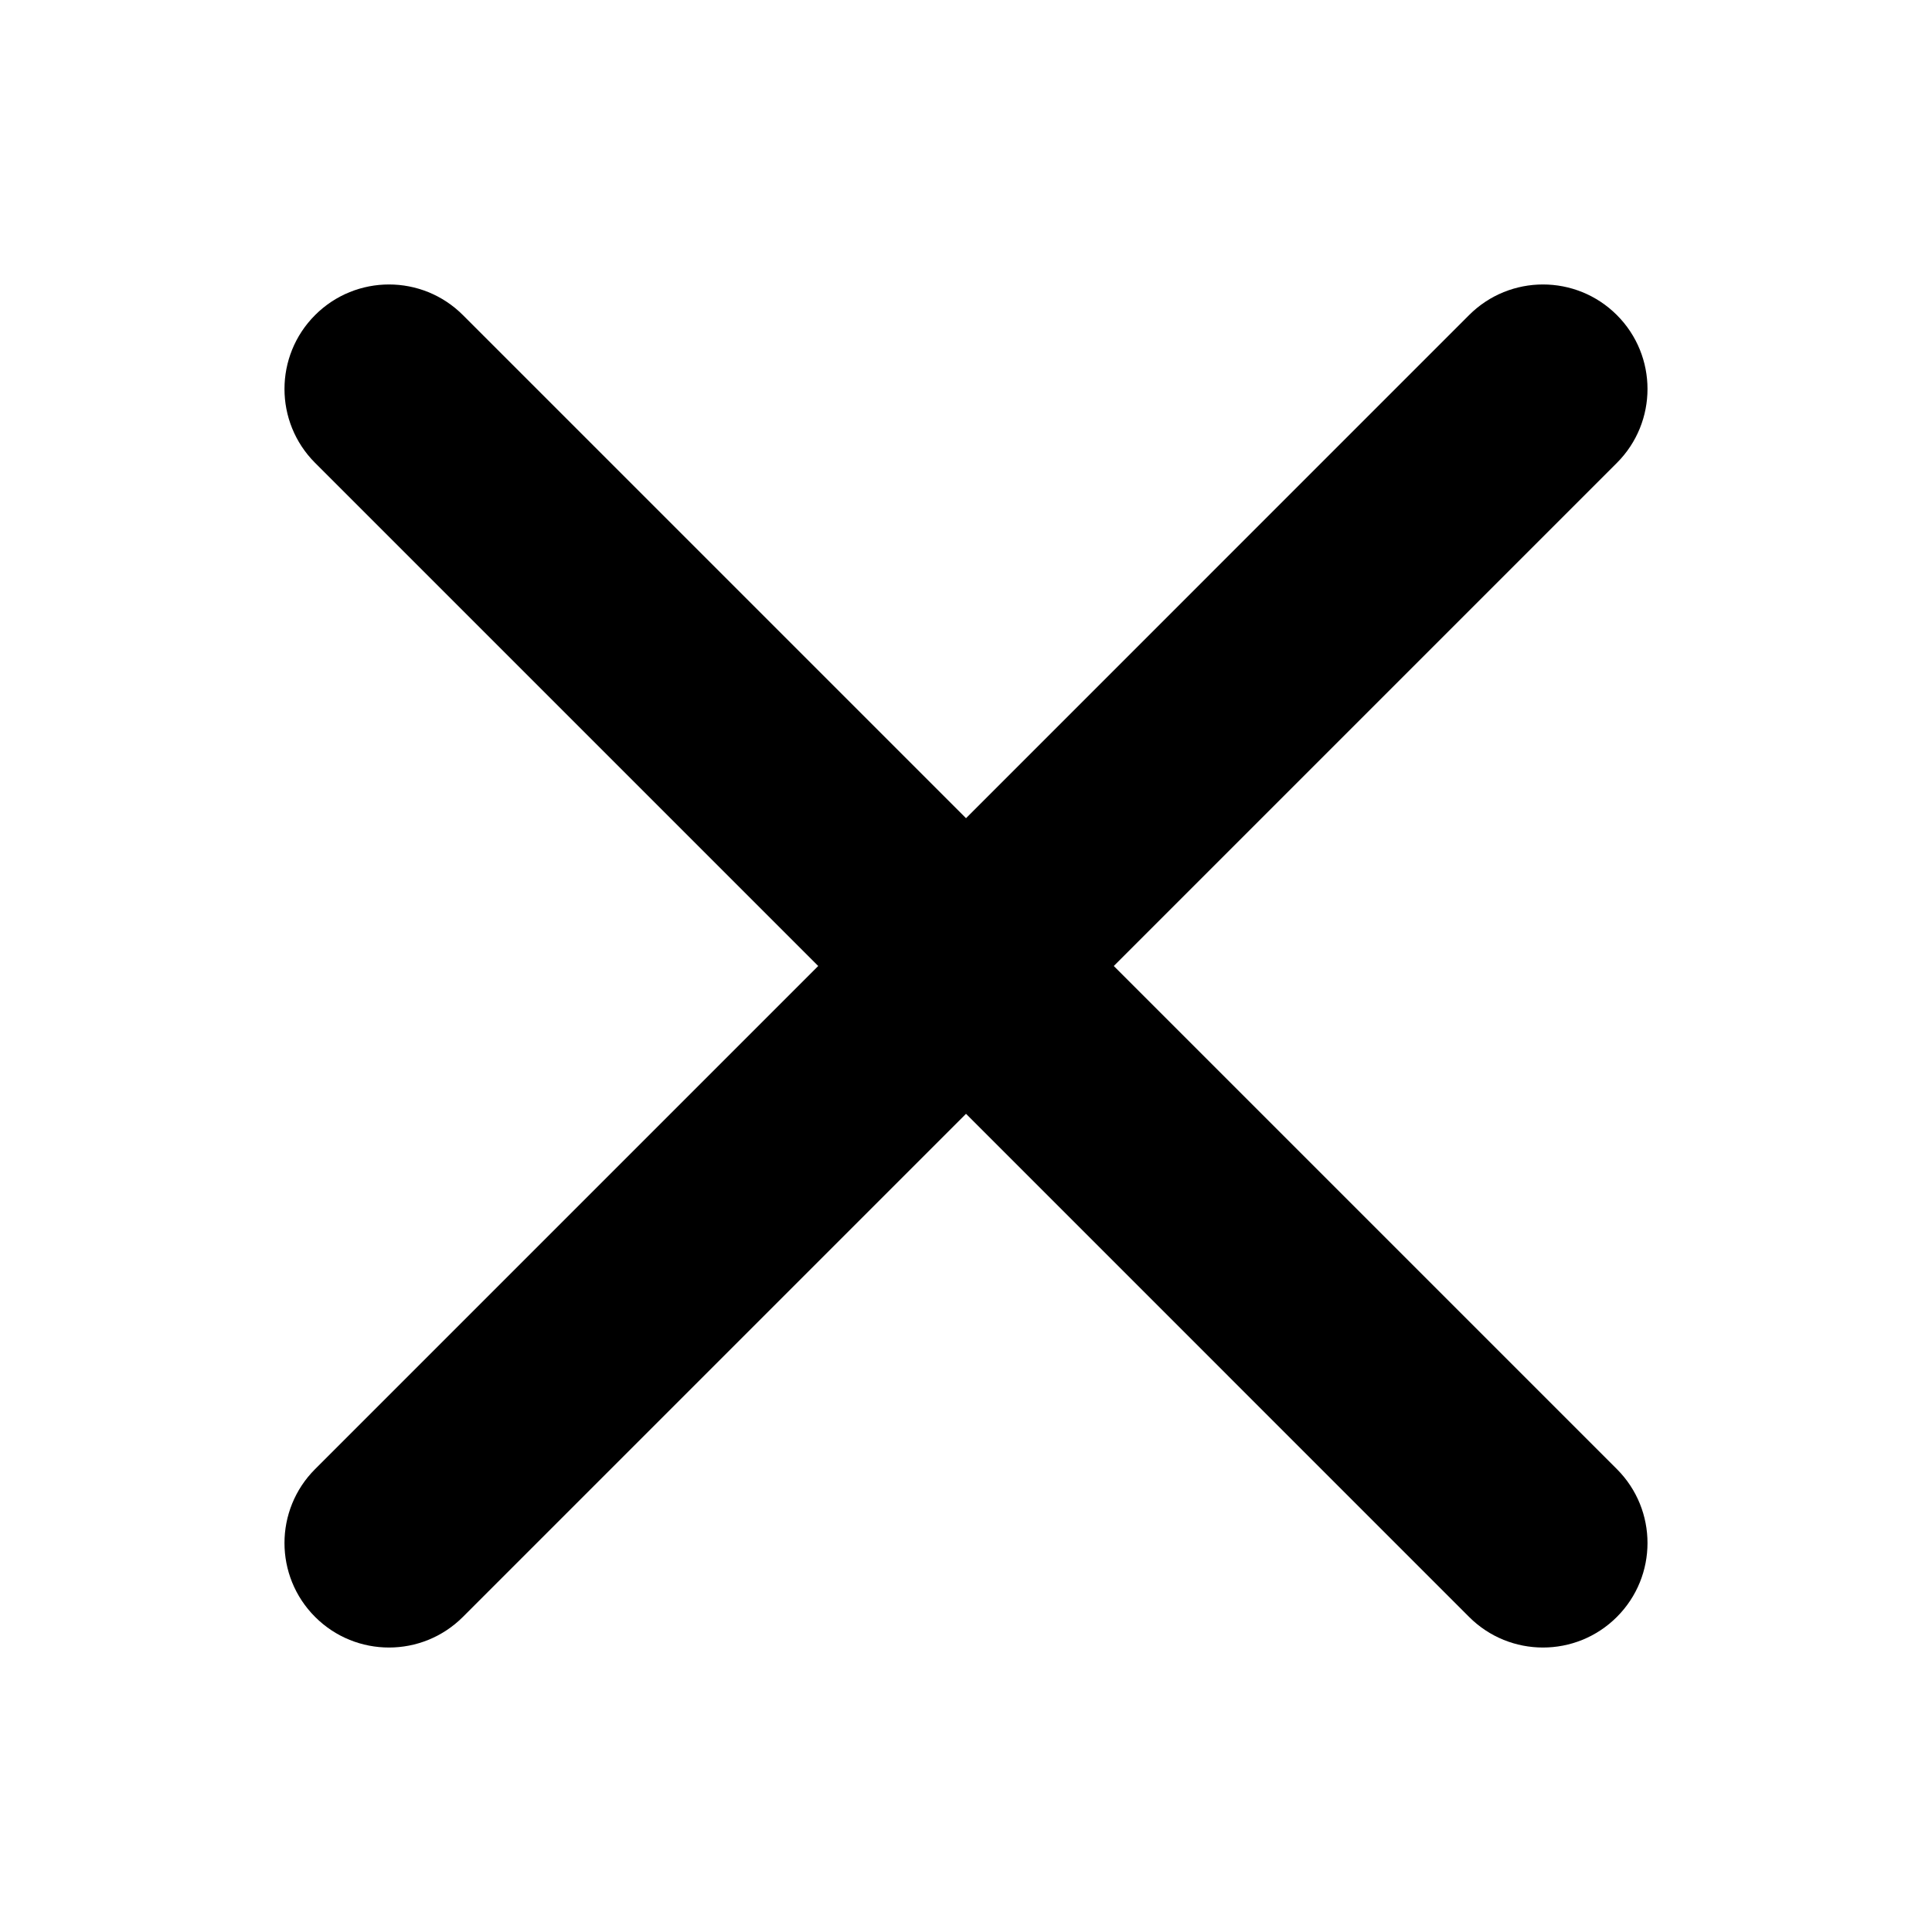
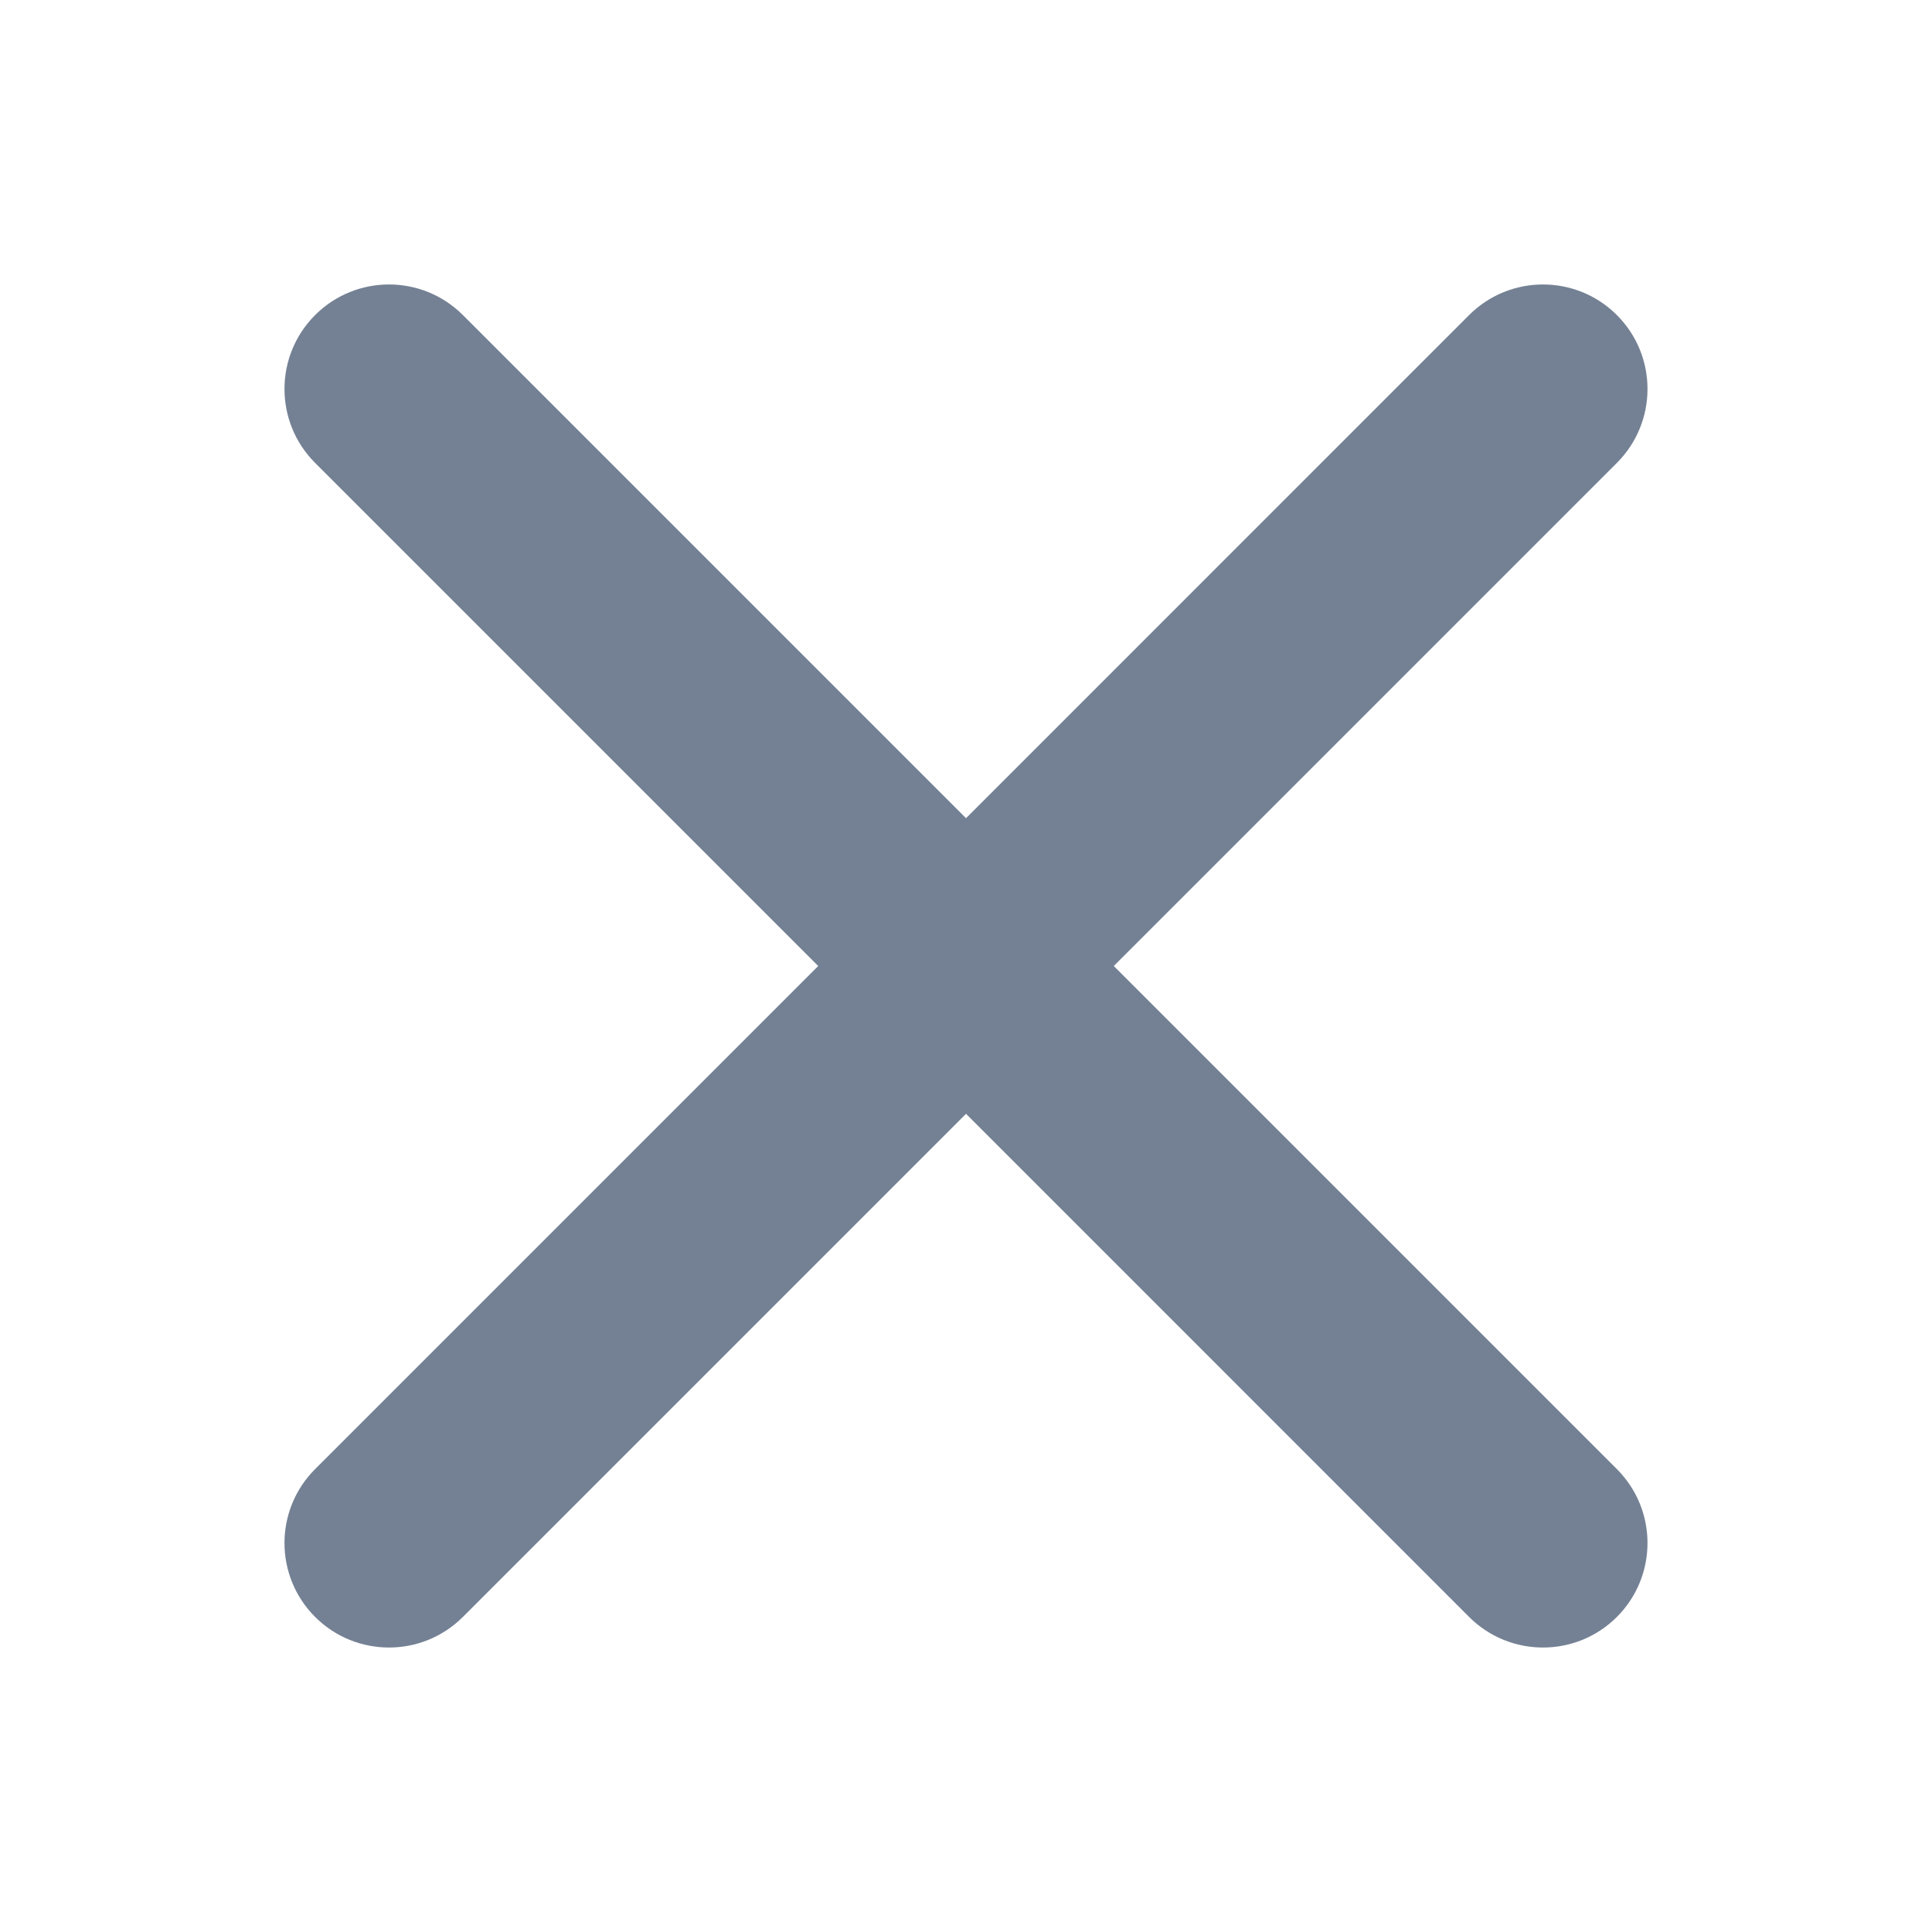
<svg xmlns="http://www.w3.org/2000/svg" id="Layer_1" data-name="Layer 1" viewBox="0 0 512 512">
  <g id="Page-1">
    <g id="_1" data-name="1">
      <g id="Group-2">
        <g id="Path-2">
-           <path d="M428.493,389.33a27.697,27.697,0,0,1-39.17,39.17l-133.32-133.33L122.673,428.5a27.697,27.697,0,0,1-39.17-39.17L216.833,256,83.504,122.67a27.697,27.697,0,0,1,39.17-39.17l133.33,133.33L389.323,83.5a27.697,27.697,0,1,1,39.17,39.17L295.163,256Z" />
+           <path fill="#748194" d="M428.493,389.33a27.697,27.697,0,0,1-39.17,39.17l-133.32-133.33L122.673,428.5a27.697,27.697,0,0,1-39.17-39.17L216.833,256,83.504,122.67a27.697,27.697,0,0,1,39.17-39.17l133.33,133.33L389.323,83.5a27.697,27.697,0,1,1,39.17,39.17L295.163,256Z" />
        </g>
      </g>
    </g>
  </g>
</svg>
